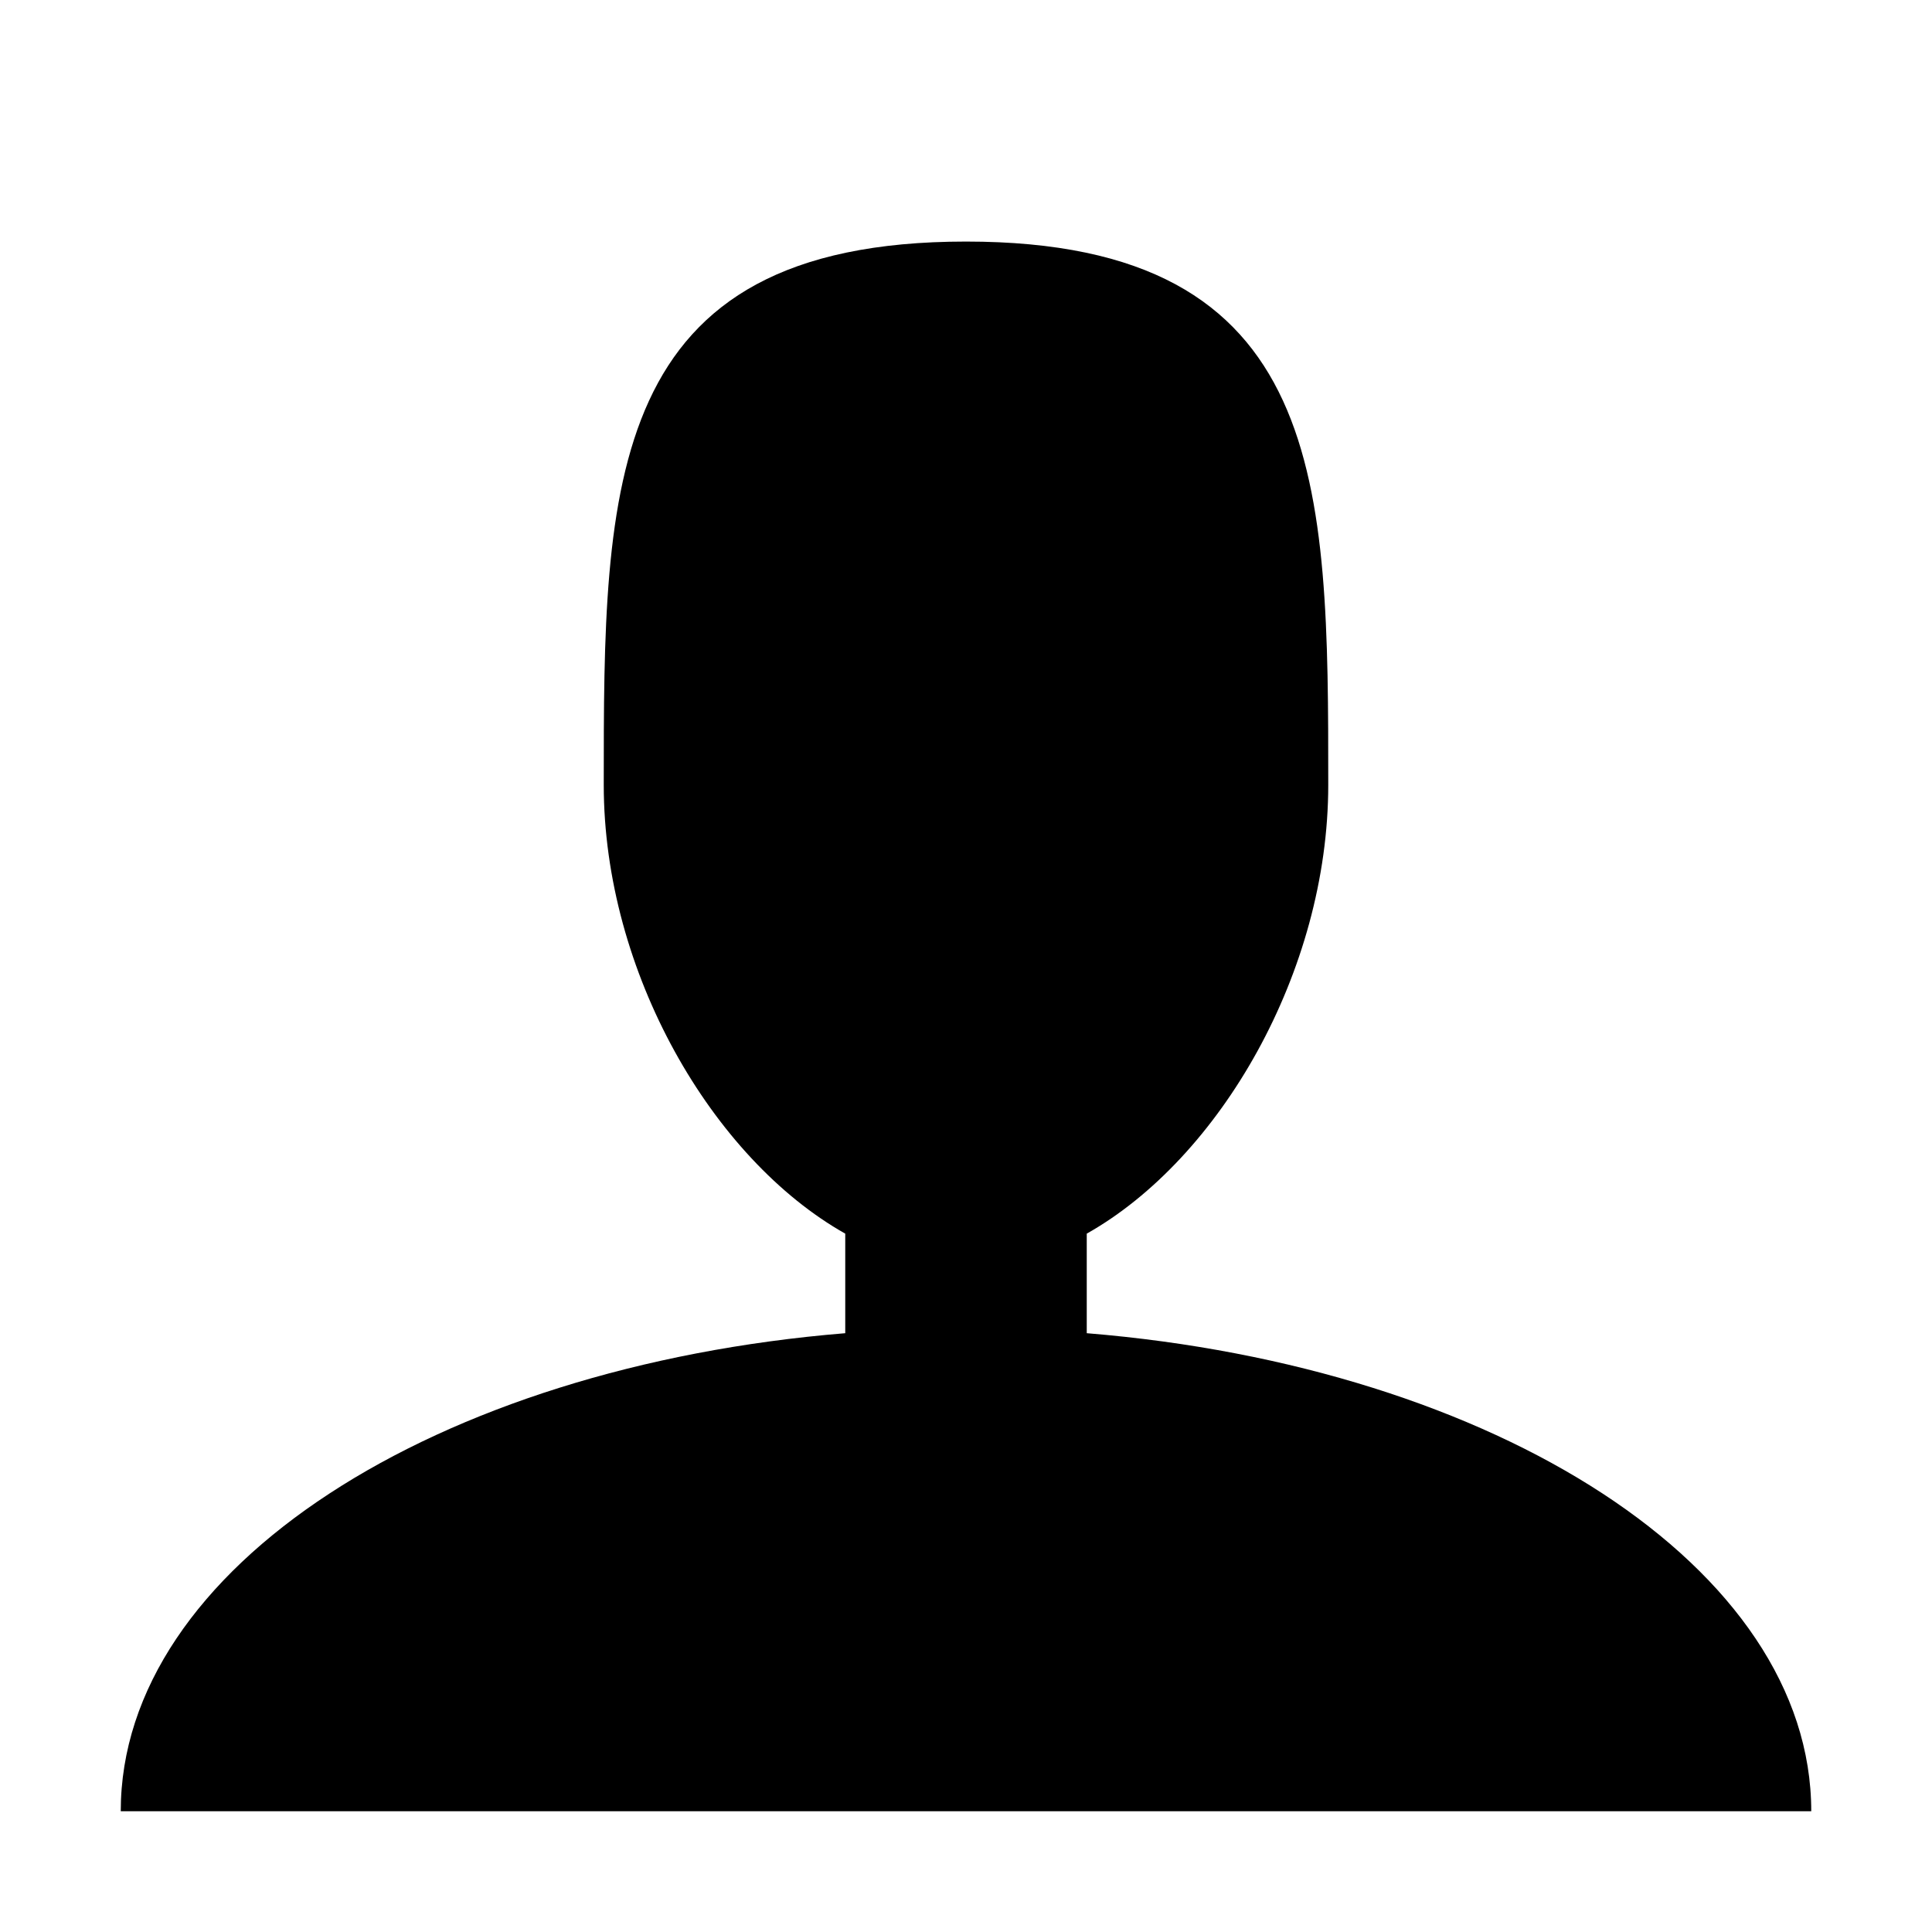
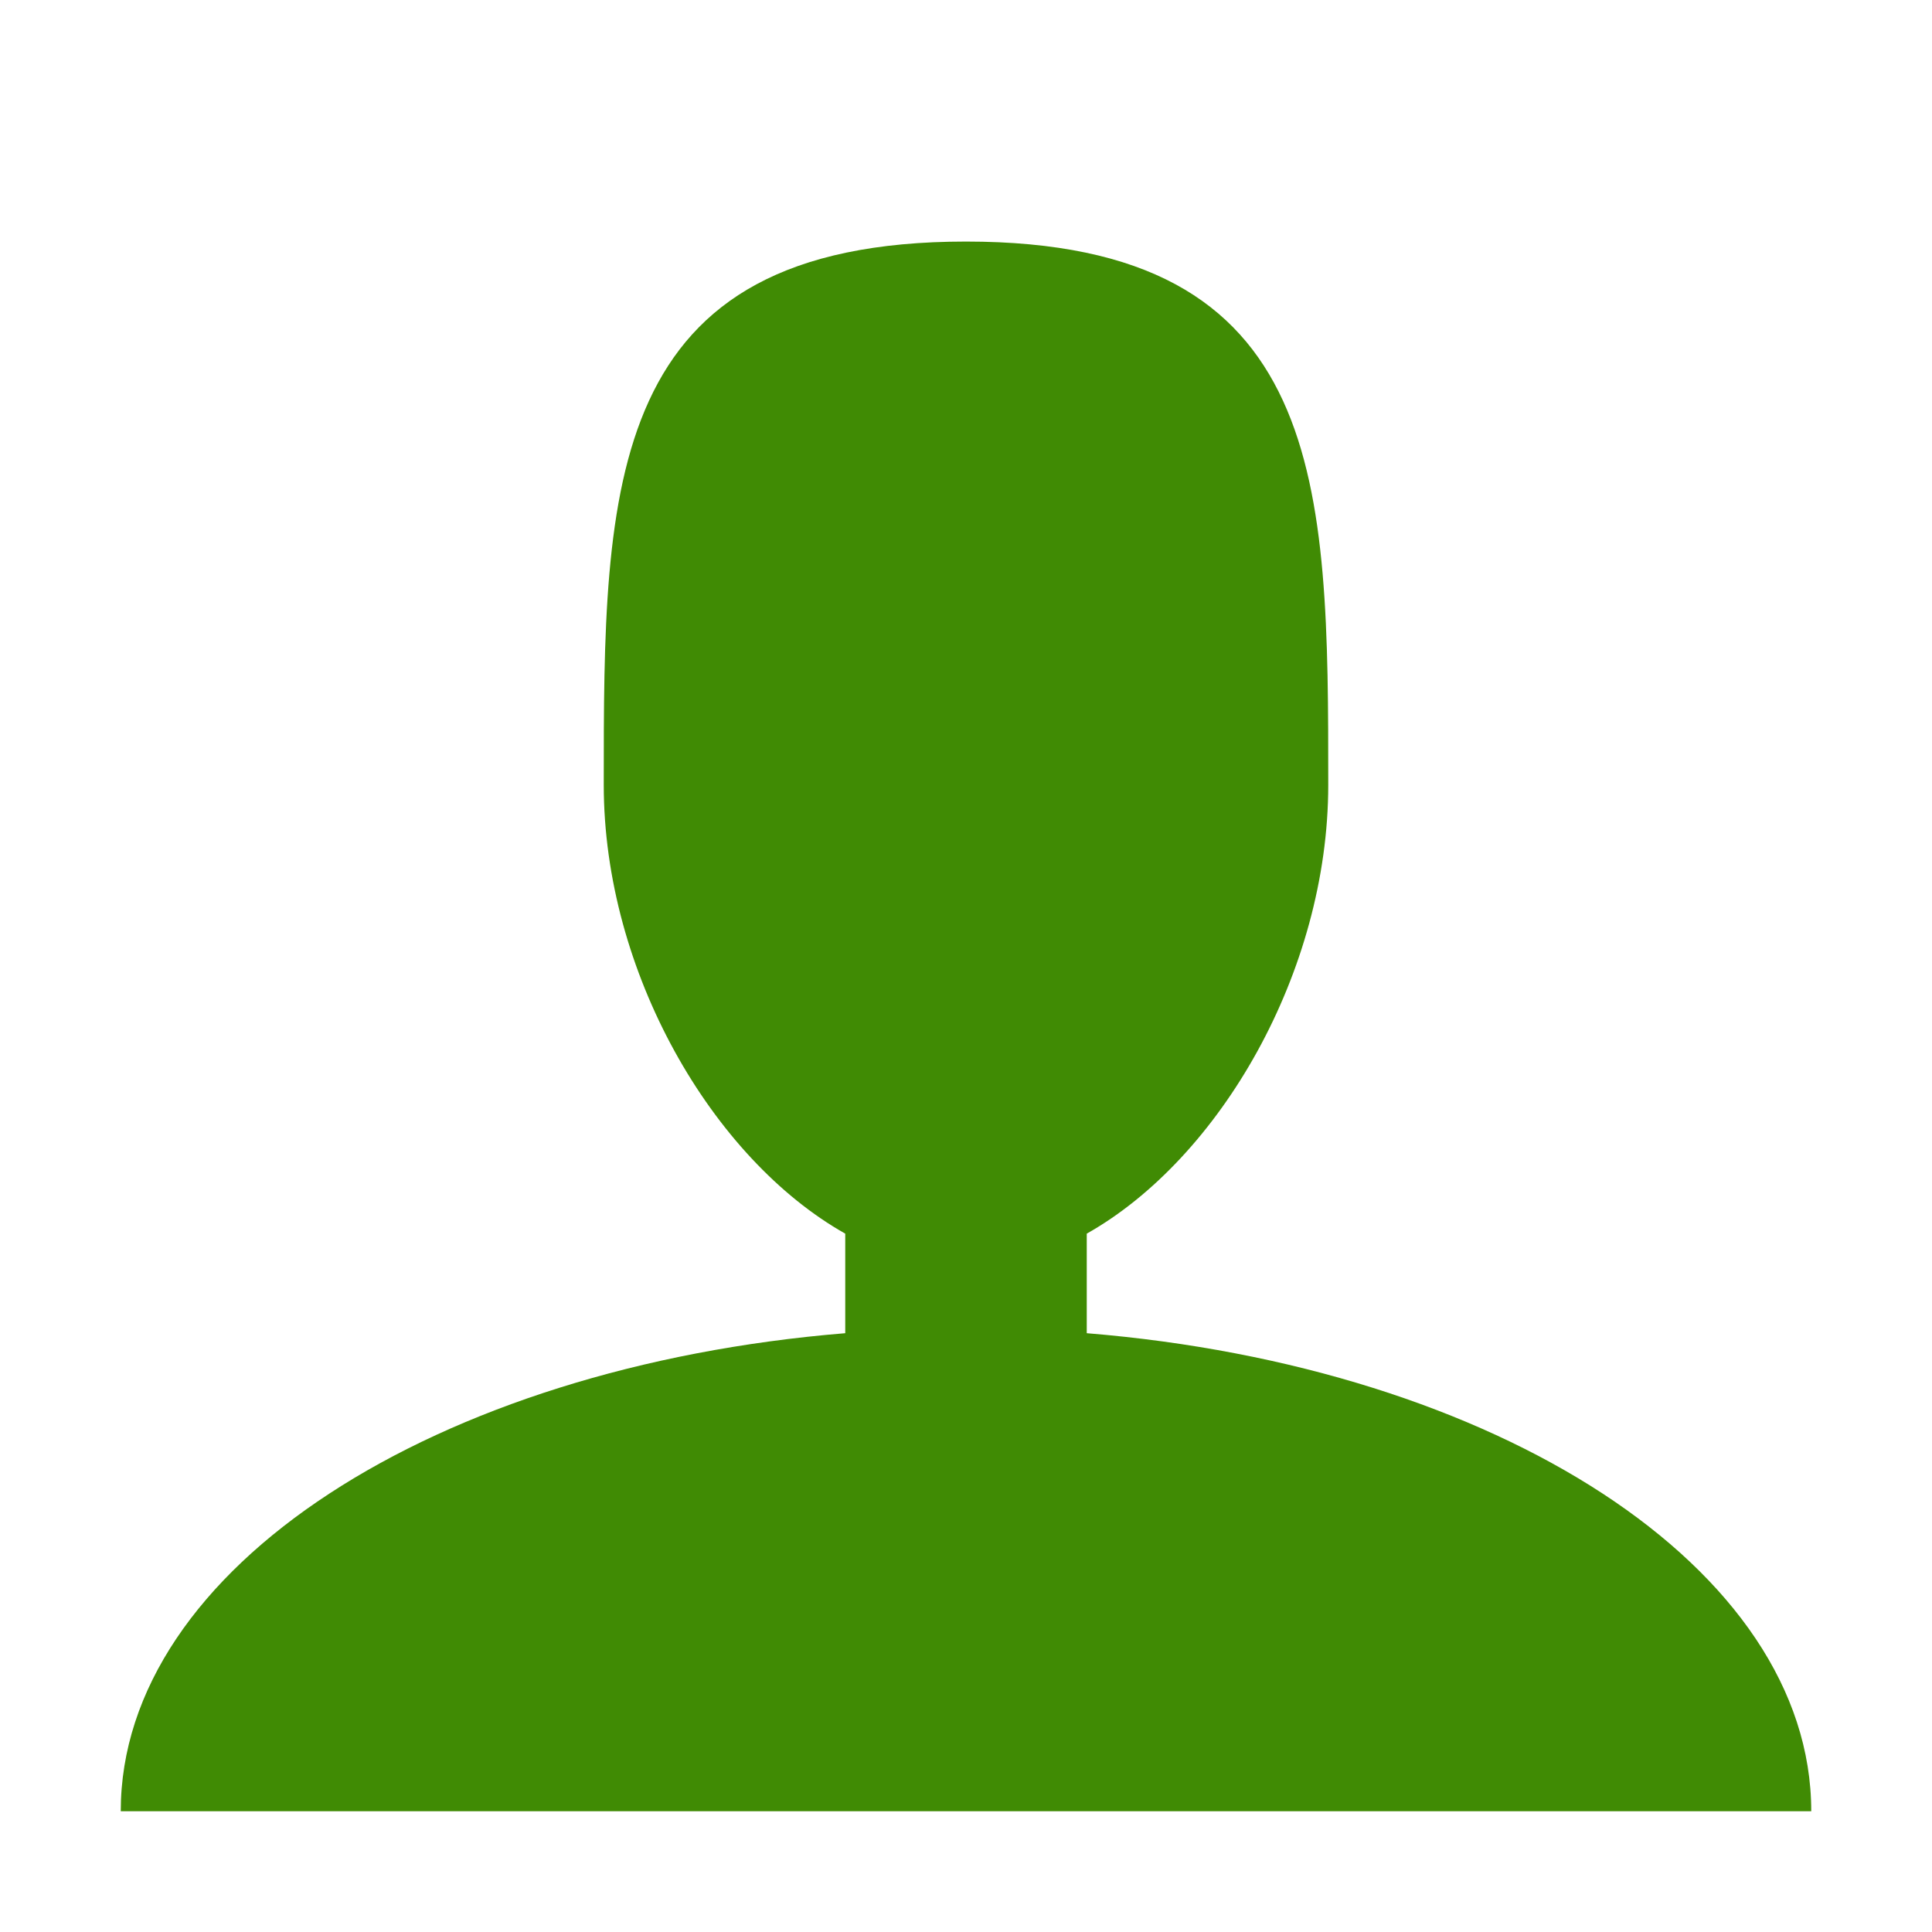
<svg xmlns="http://www.w3.org/2000/svg" version="1.1" width="32" height="32" viewBox="0 0 32 32">
-   <path d="M18 22.082v-1.649c2.203-1.241 4-4.337 4-7.432 0-4.971 0-9-6-9s-6 4.029-6 9c0 3.096 1.797 6.191 4 7.432v1.649c-6.784 0.555-12 3.888-12 7.918h28c0-4.030-5.216-7.364-12-7.918z" />
+   <path fill="#408b04" d="M18 22.082v-1.649c2.203-1.241 4-4.337 4-7.432 0-4.971 0-9-6-9s-6 4.029-6 9c0 3.096 1.797 6.191 4 7.432v1.649c-6.784 0.555-12 3.888-12 7.918h28c0-4.030-5.216-7.364-12-7.918z" />
</svg>
